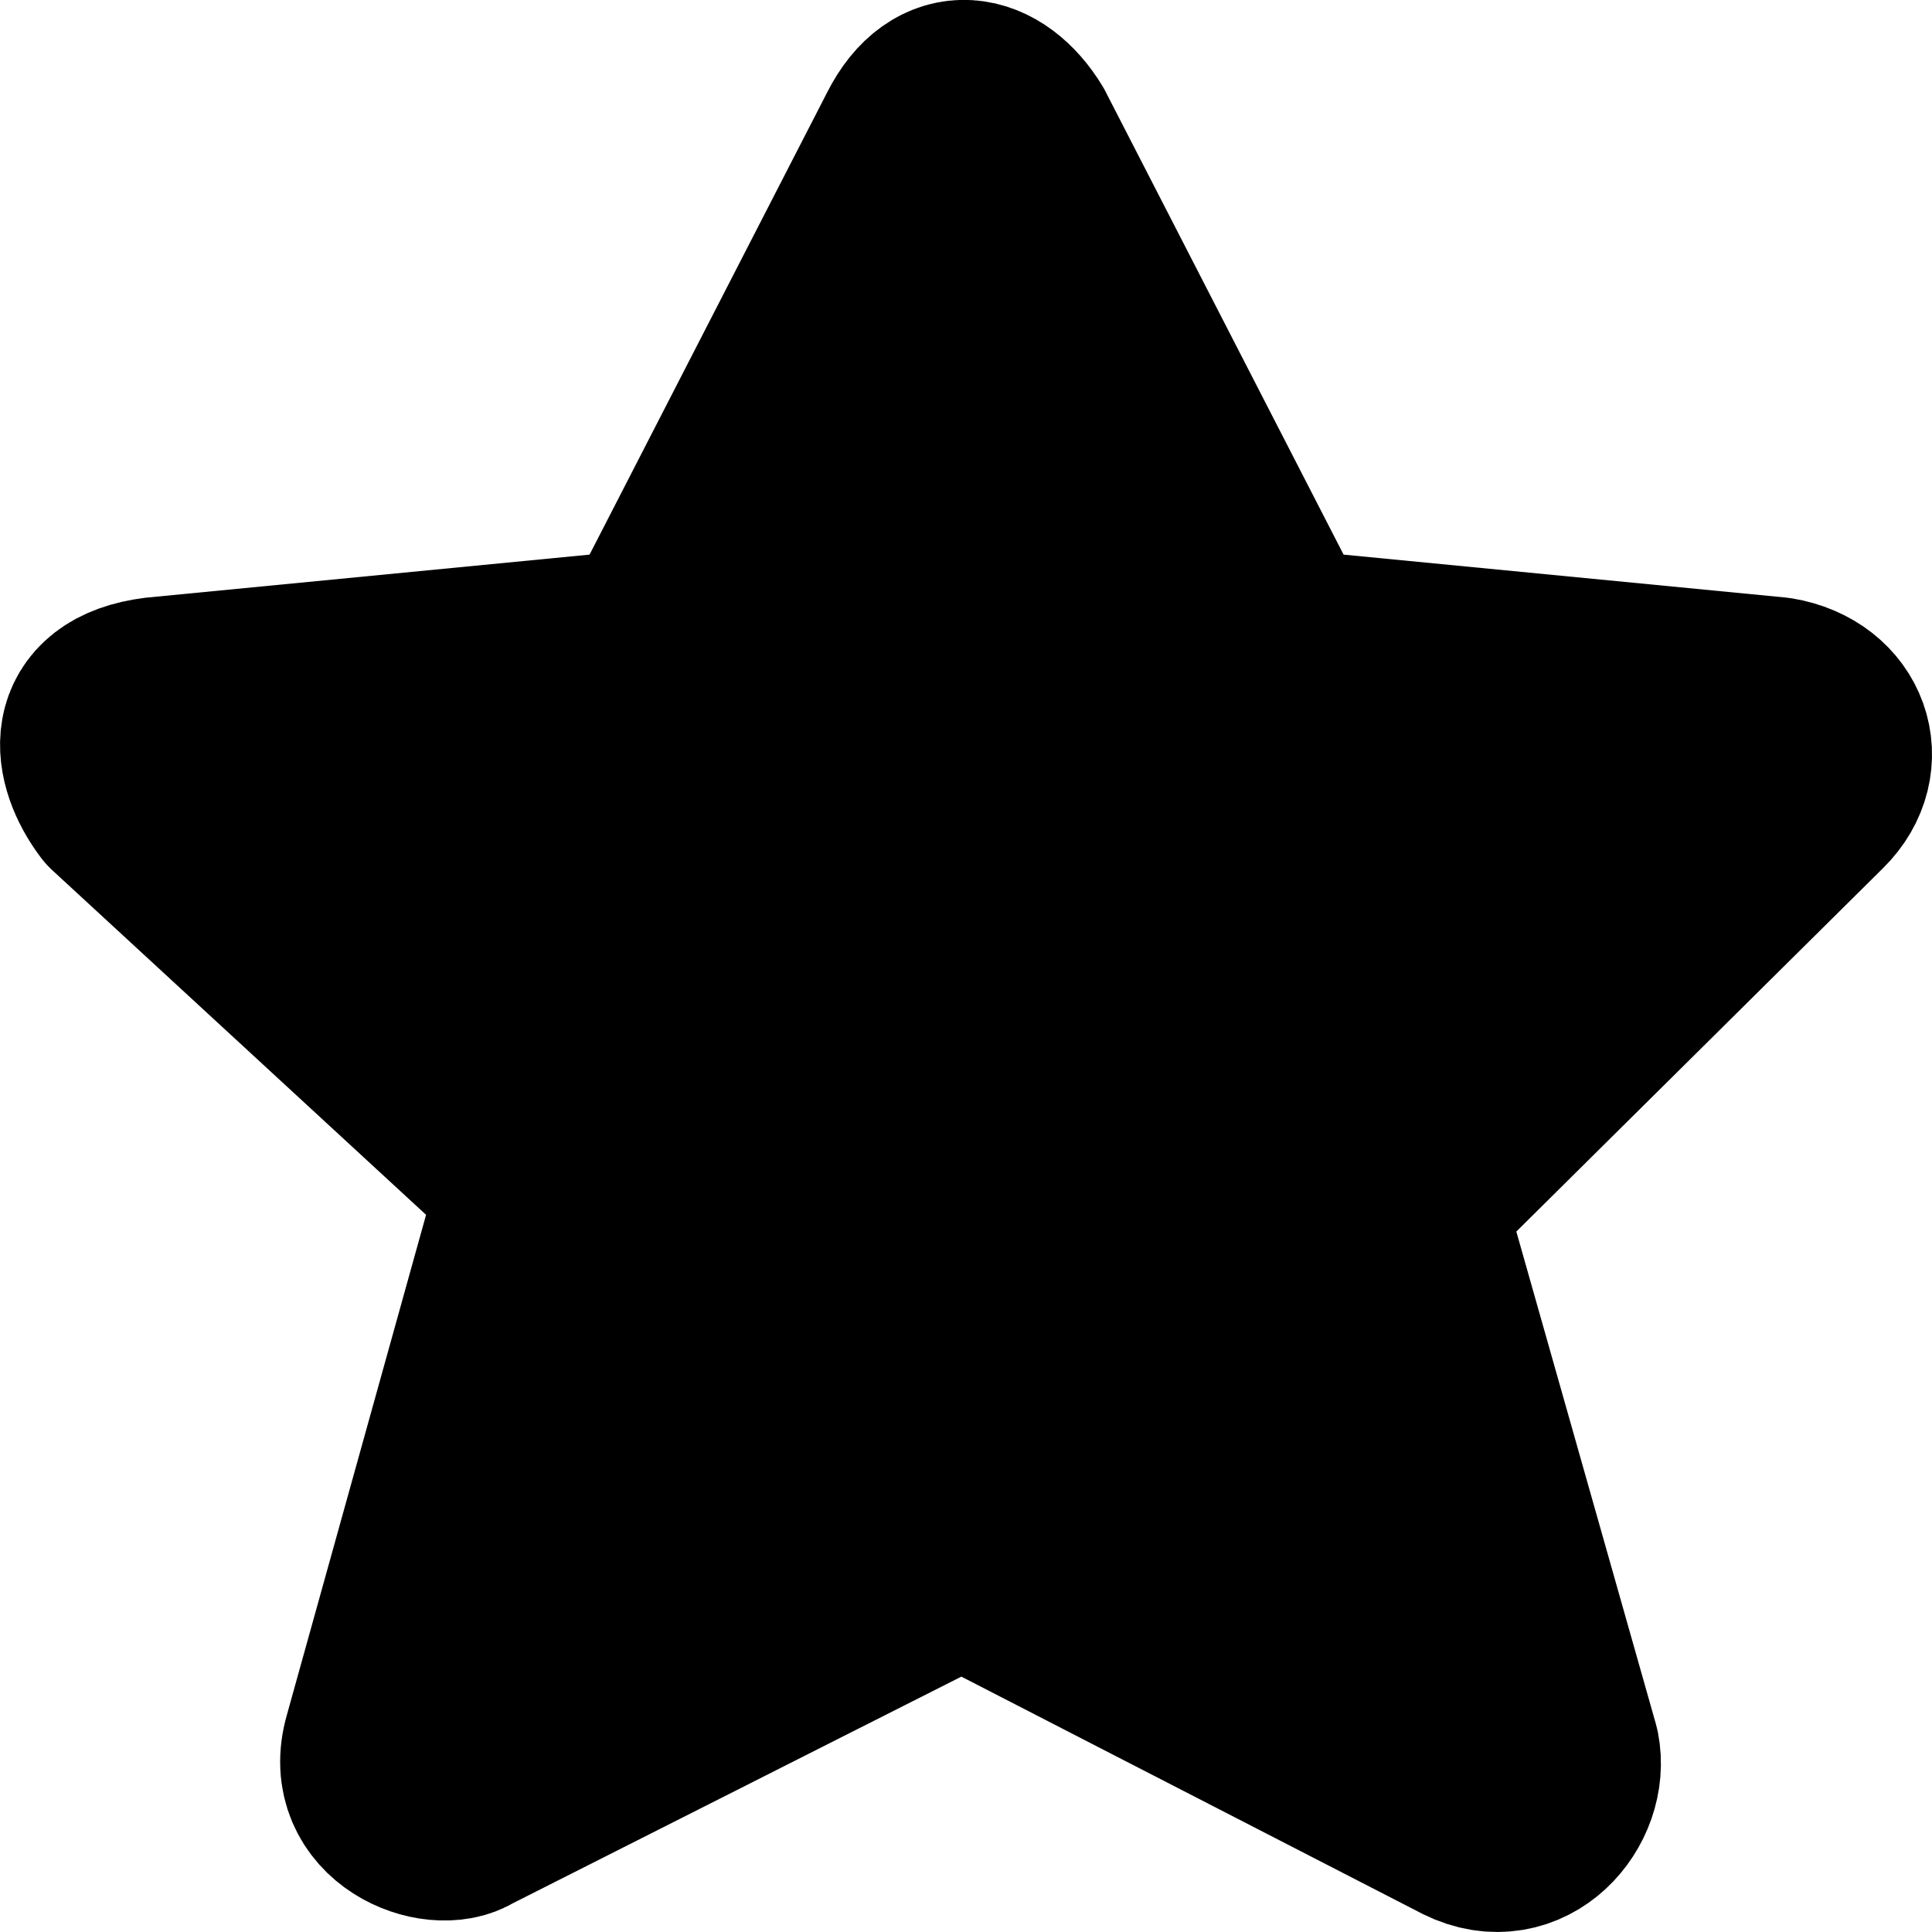
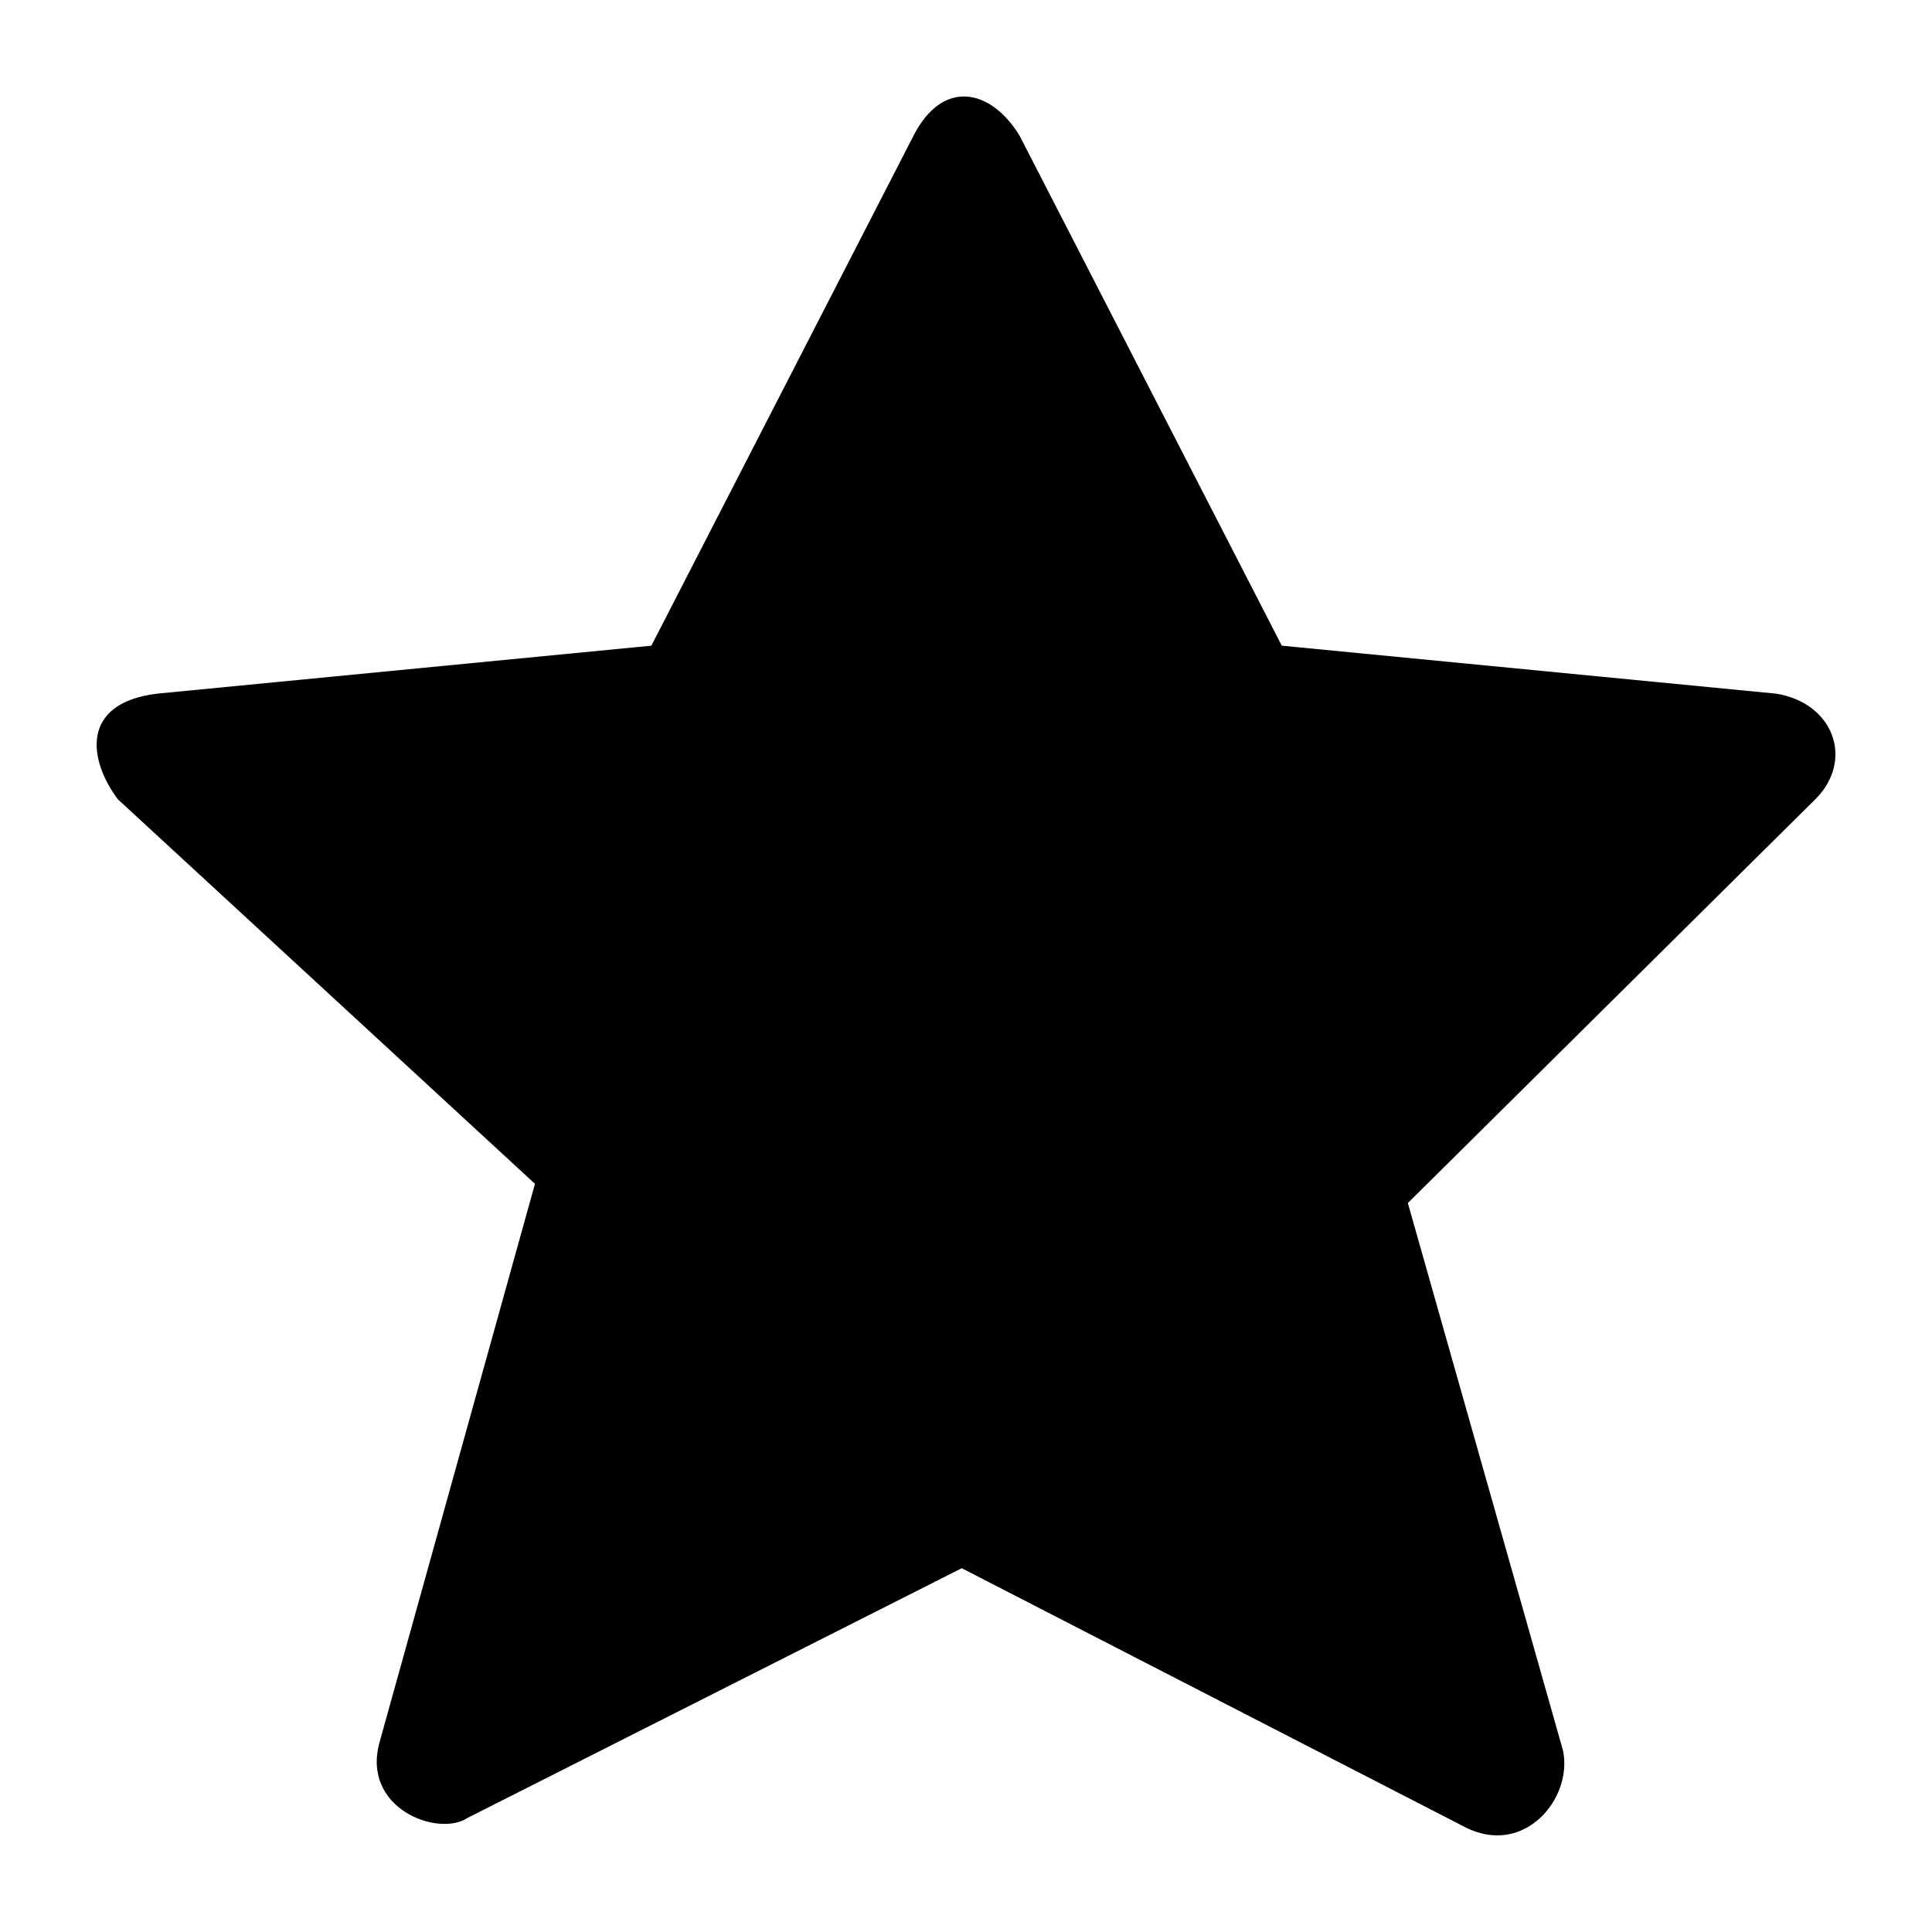
- <svg xmlns="http://www.w3.org/2000/svg" version="1.1" id="star-filled" x="0" y="0" viewBox="0 0 20 20" xml:space="preserve">
-   <path fill="currentColor" stroke="currentColor" stroke-width="2" stroke-linecap="round" stroke-linejoin="round" d="M10.558 1.411l2.711 5.273 5.12.497c.603.1.804.697.402 1.094l-4.217 4.179 1.607 5.67c.1.498-.402 1.094-1.004.796l-5.221-2.686-5.12 2.587c-.302.198-1.105-.1-.904-.796l1.606-5.77-4.317-3.98c-.3-.397-.401-.994.402-1.094l5.12-.497L9.454 1.41c.301-.597.803-.497 1.104 0h0z" />
+ <svg xmlns="http://www.w3.org/2000/svg" version="1.1" id="star-filled" x="0" y="0" viewBox="0 0 20 20" xmlSpace="preserve" strokeWidth="2" strokeLinecap="round" strokeLinejoin="round">
+   <path d="M10.558 1.411l2.711 5.273 5.12.497c.603.1.804.697.402 1.094l-4.217 4.179 1.607 5.67c.1.498-.402 1.094-1.004.796l-5.221-2.686-5.12 2.587c-.302.198-1.105-.1-.904-.796l1.606-5.77-4.317-3.98c-.3-.397-.401-.994.402-1.094l5.12-.497L9.454 1.41c.301-.597.803-.497 1.104 0h0z" />
</svg>
